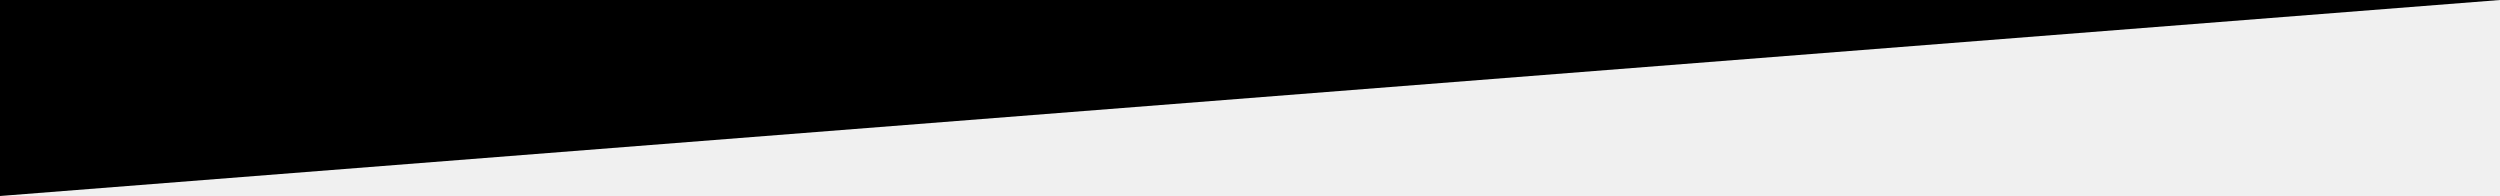
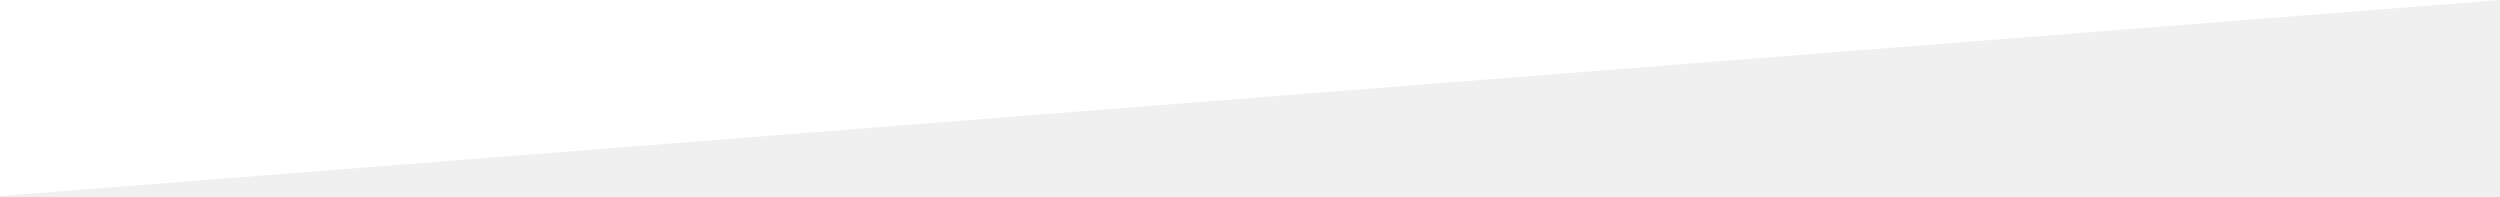
- <svg xmlns="http://www.w3.org/2000/svg" version="1.0" id="Layer_1" x="0px" y="0px" width="1200px" height="94.074px" viewBox="0 0 1200 94.074" enable-background="new 0 0 1200 94.074" xml:space="preserve">
-   <polygon fill="#000000" points="1200,0 0,0 0,94.074 " />
+ <svg xmlns="http://www.w3.org/2000/svg" version="1.1" id="Layer_1" x="0px" y="0px" viewBox="0 0 1200 94.1" style="enable-background:new 0 0 1200 94.1;" xml:space="preserve">
+   <style type="text/css">
+ 	.st0{fill:#FFFFFF;}
+ </style>
+   <polygon class="st0" points="1200,0 0,0 0,94.1 " />
</svg>
